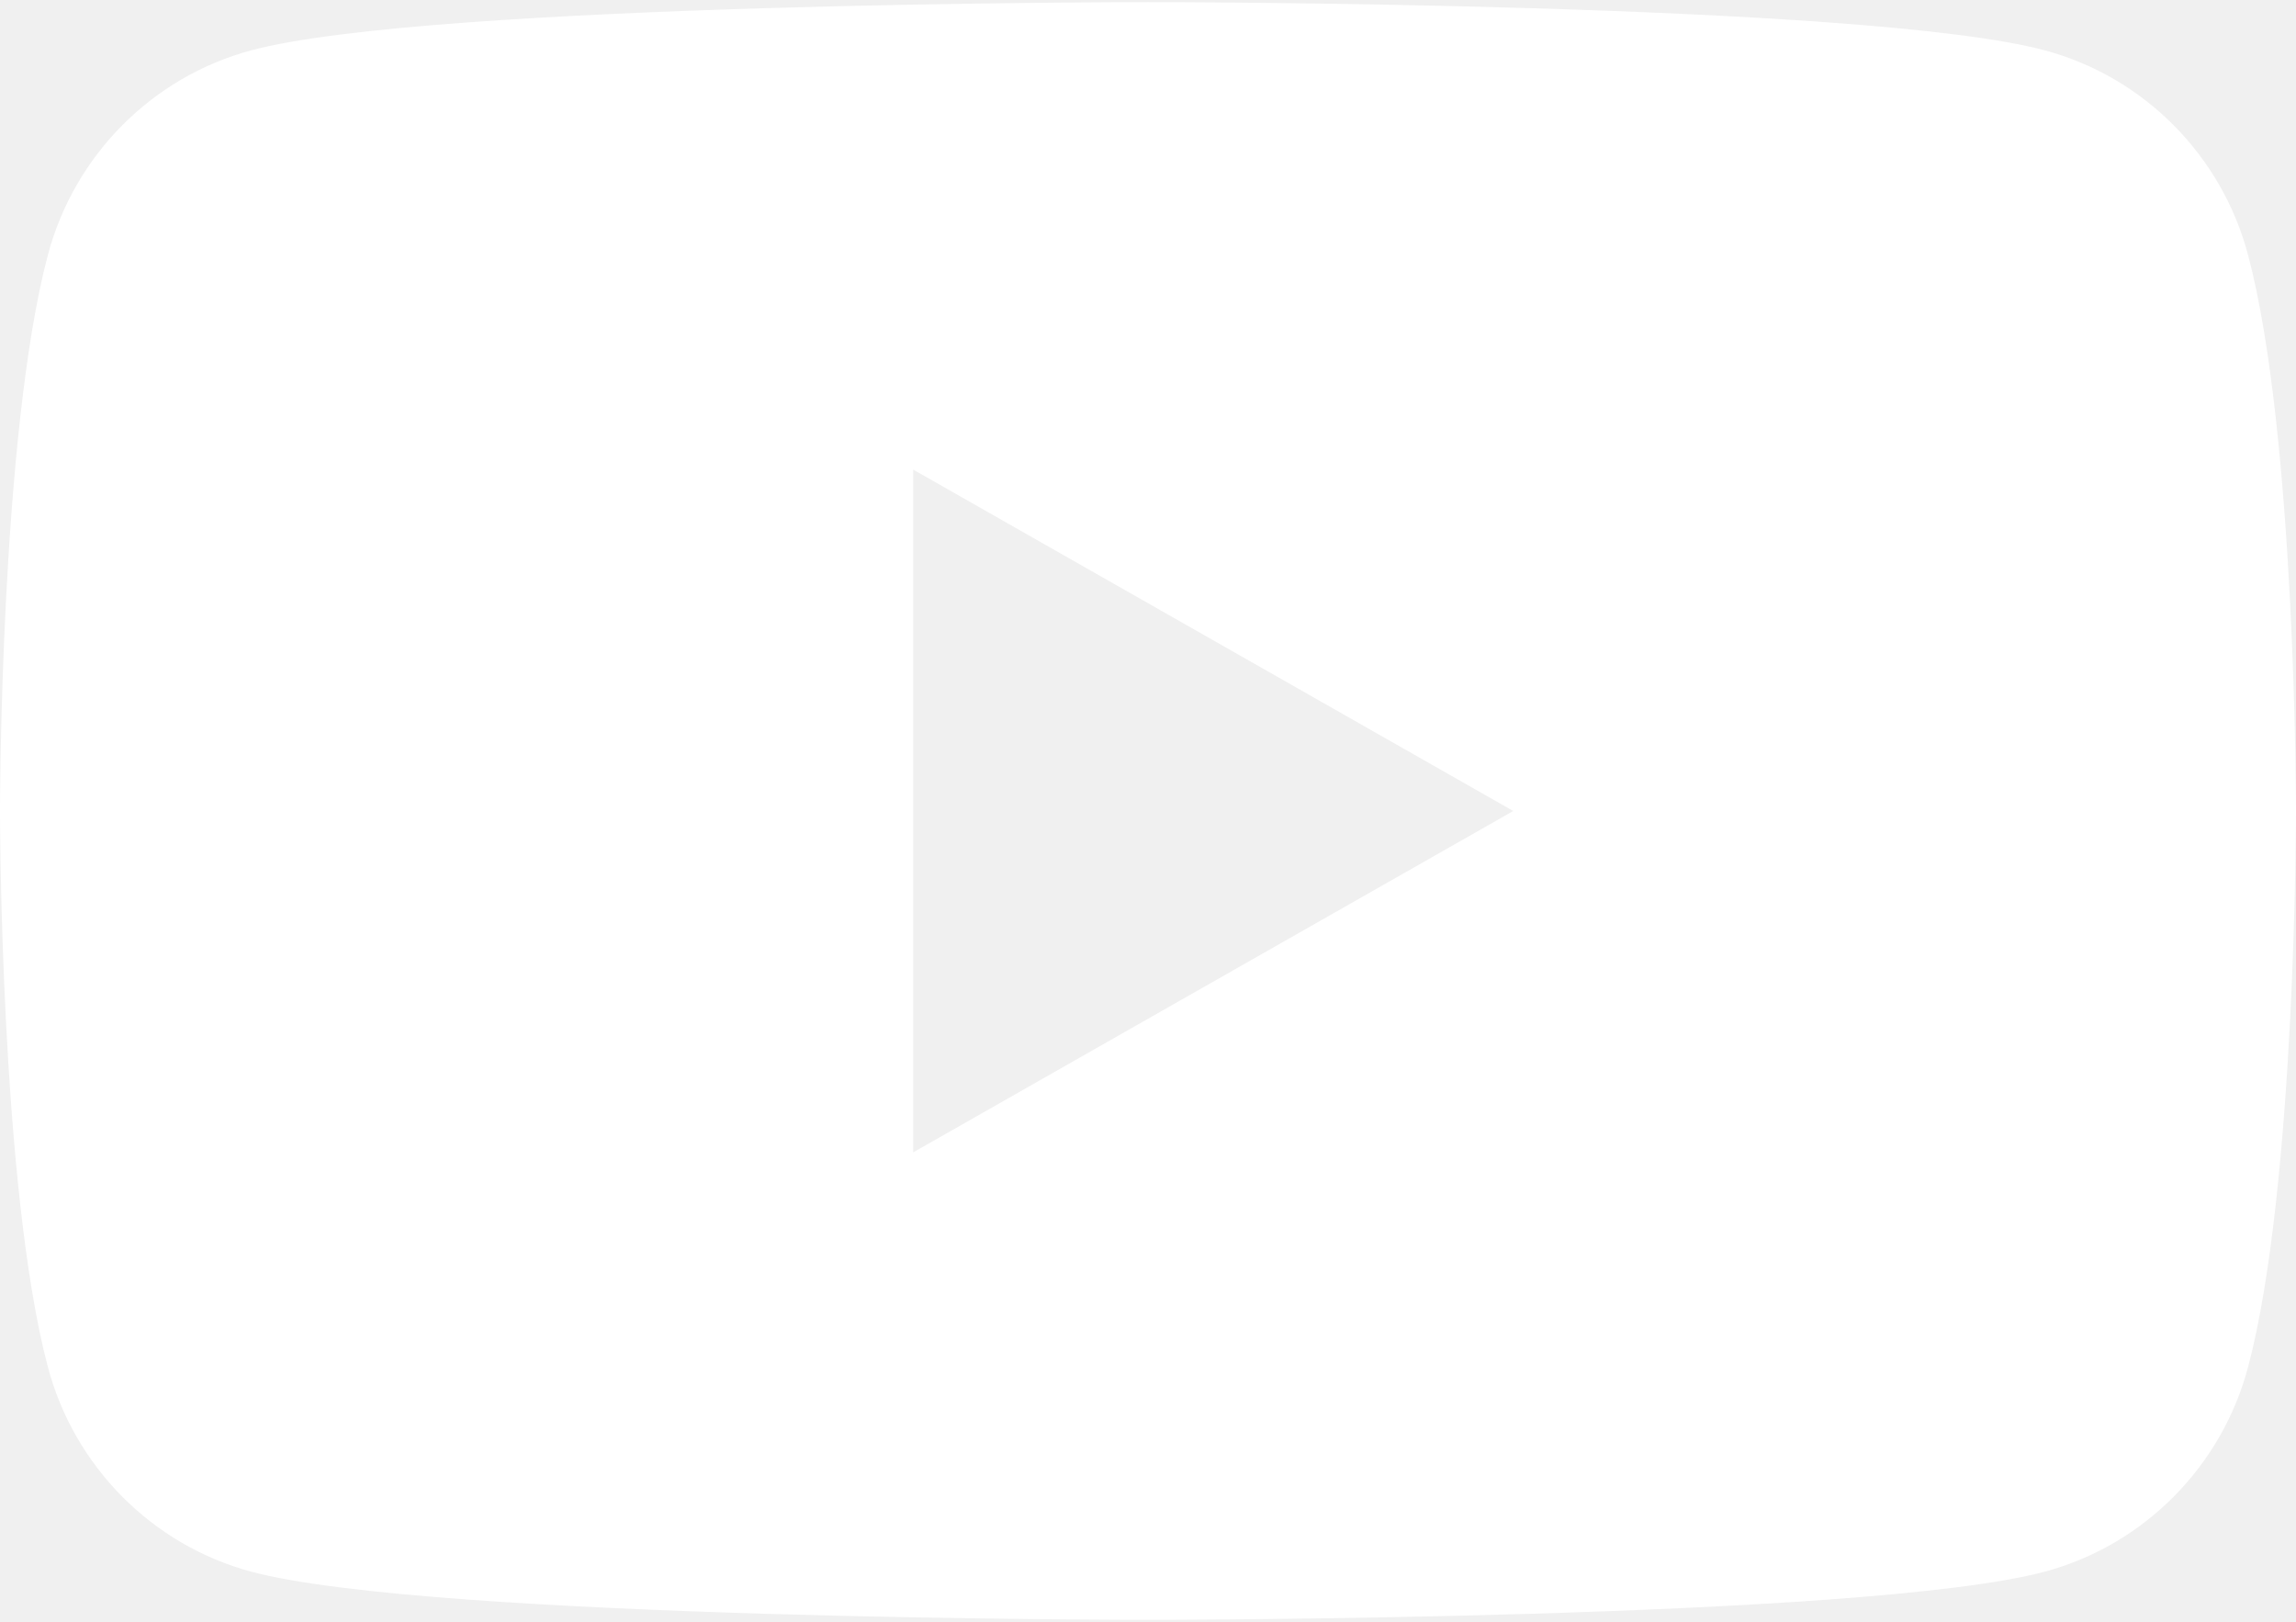
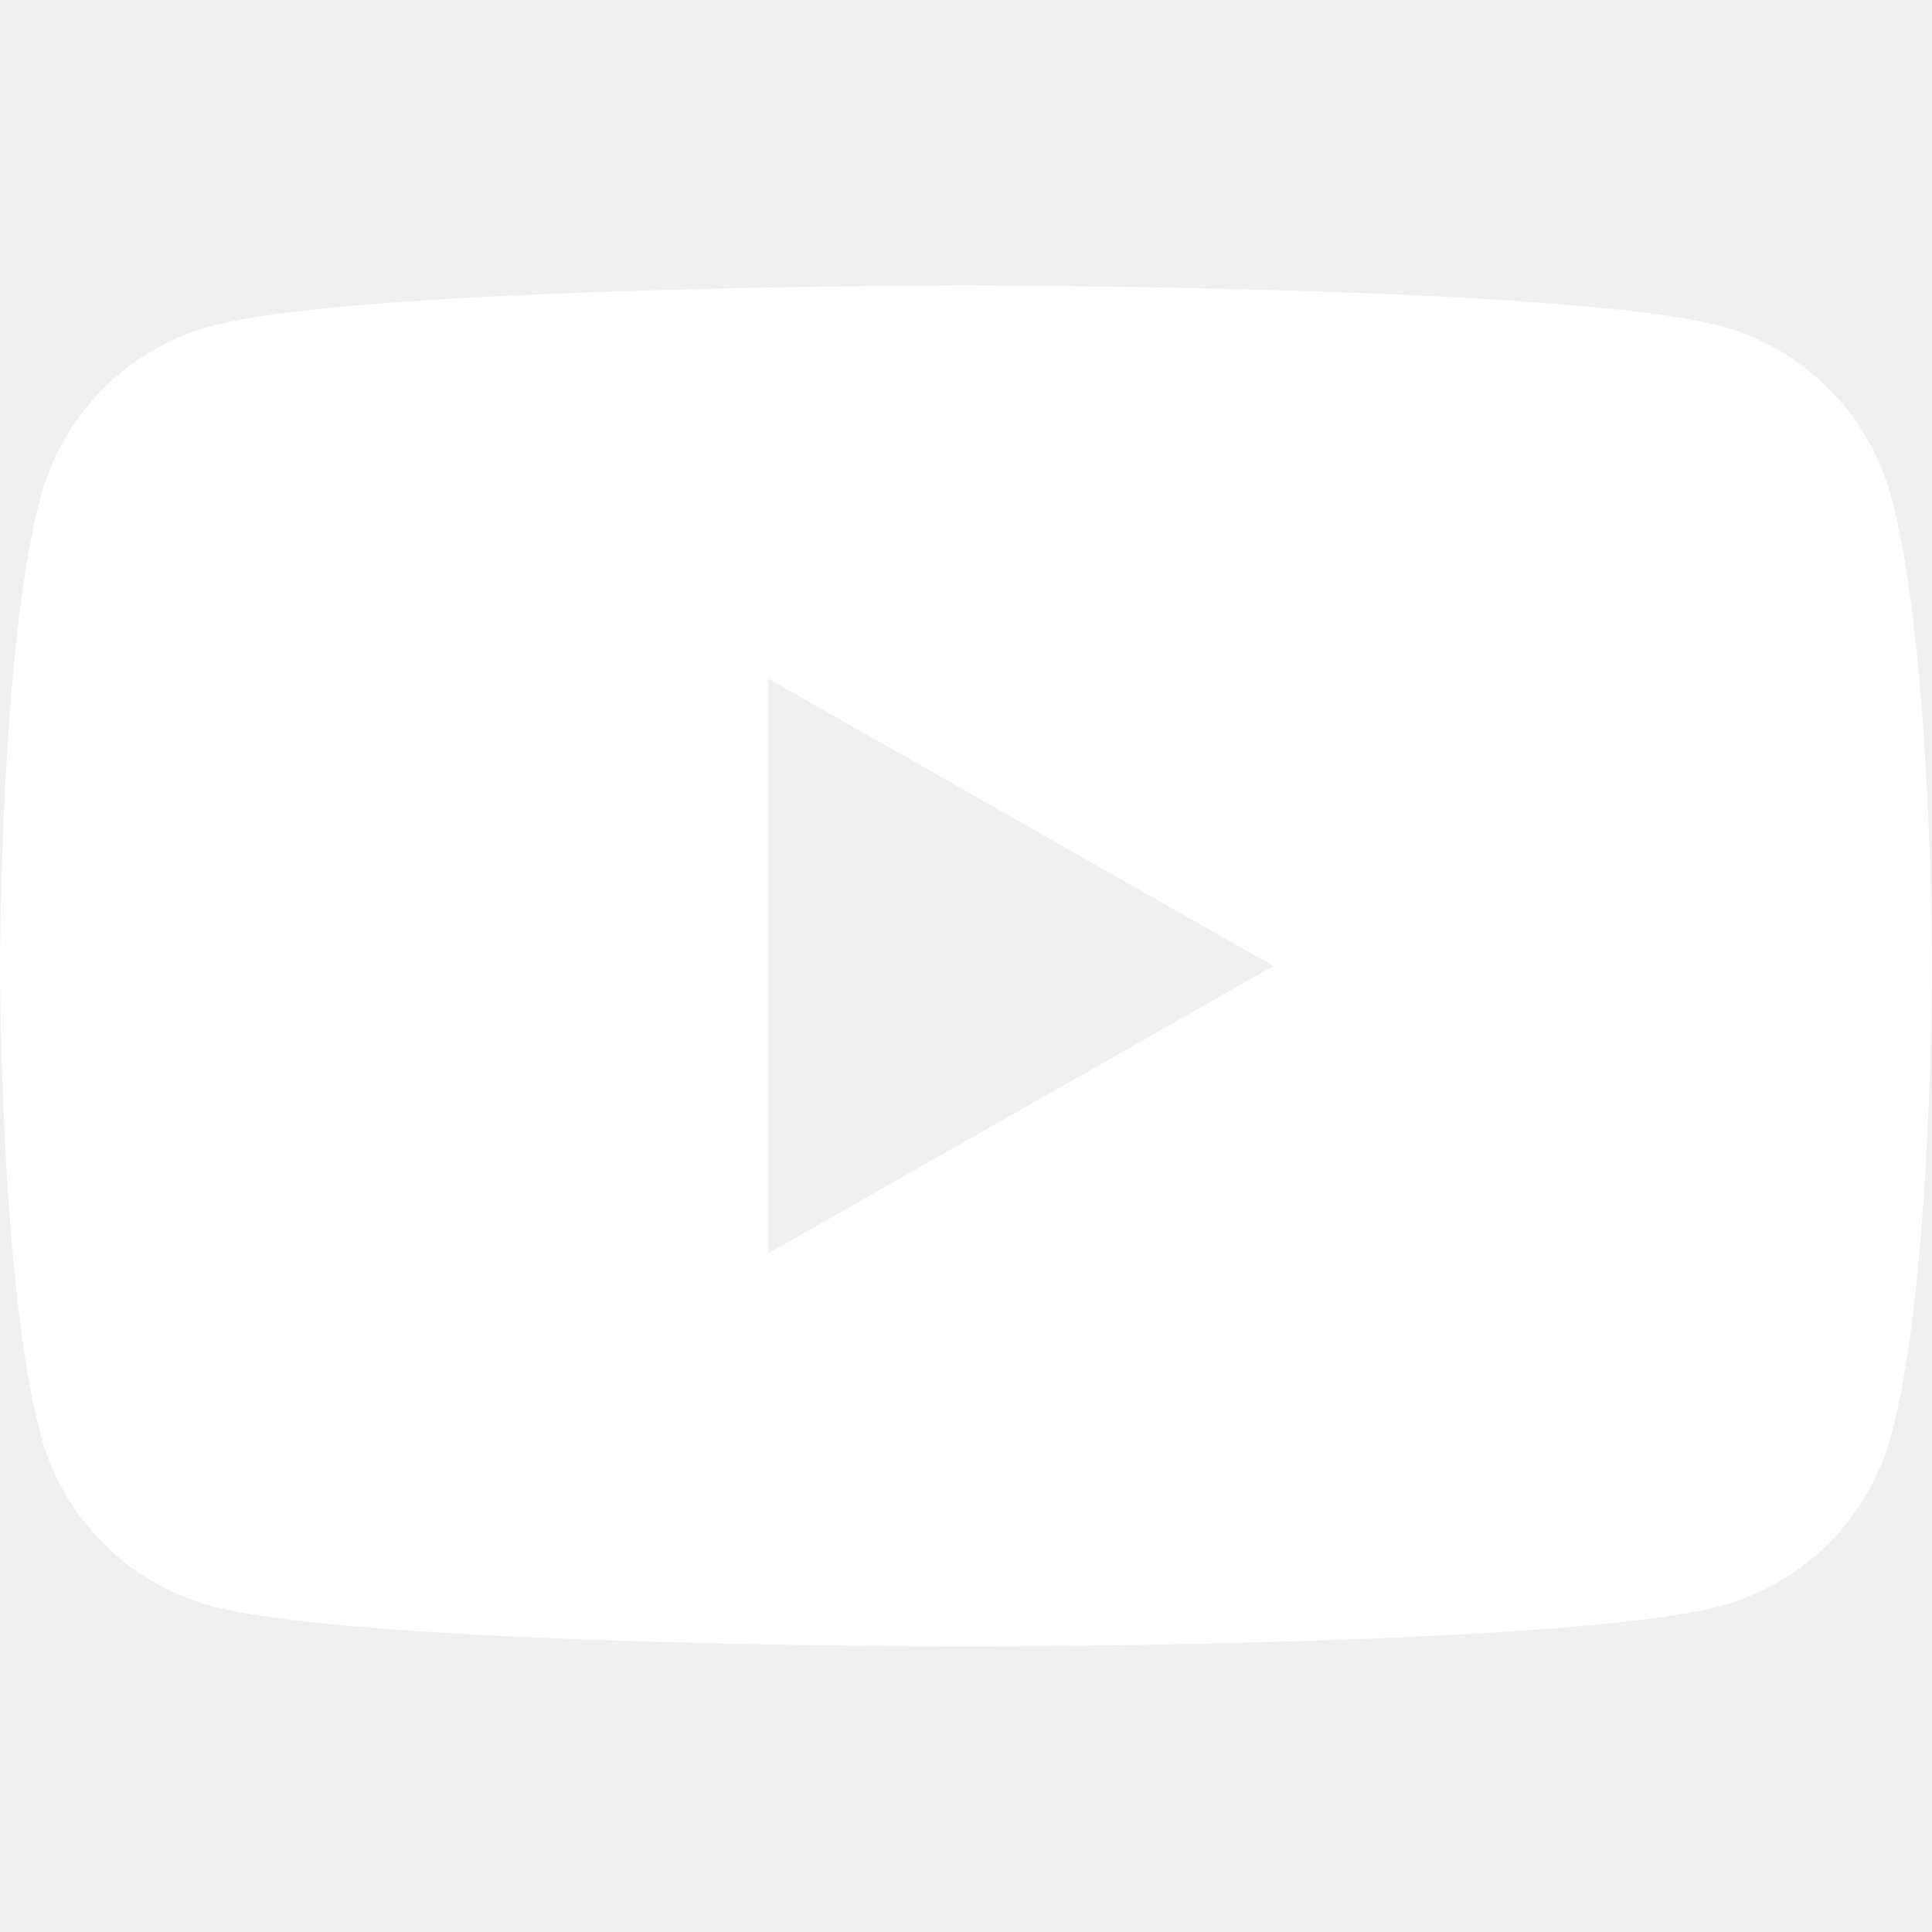
- <svg xmlns="http://www.w3.org/2000/svg" width="235" height="166" viewBox="0 0 176 124">
-   <path d="M70 88.168V35.832L116 62zm102.32-68.805c-2.023-7.62-7.984-13.625-15.56-15.66C143.034 0 88 0 88 0S32.964 0 19.237 3.703c-7.574 2.035-13.535 8.04-15.562 15.66C-.001 33.175-.001 62-.001 62s0 28.824 3.676 42.637c2.027 7.62 7.988 13.625 15.562 15.664C32.964 124 88 124 88 124s55.035 0 68.762-3.7c7.574-2.04 13.535-8.043 15.56-15.664C176 90.825 176 62 176 62s0-28.824-3.68-42.637" fill="#fff" />
+ <svg xmlns="http://www.w3.org/2000/svg" width="128" height="128" viewBox="0 0 95.864 95.614" version="1.1" id="svg5786">
+   <defs id="defs5790" />
+   <path d="M 38.128,62.06 V 33.554 L 63.183,47.807 Z M 93.859,24.584 C 92.758,20.433 89.511,17.163 85.384,16.054 77.908,14.037 47.932,14.037 47.932,14.037 c 0,0 -29.977,0 -37.454,2.017 C 6.353,17.163 3.106,20.433 2.002,24.584 0,32.107 0,47.807 0,47.807 c 0,0 0,15.7 2.002,23.223 1.104,4.15 4.351,7.421 8.476,8.532 7.477,2.015 37.454,2.015 37.454,2.015 0,0 29.976,0 37.453,-2.015 4.125,-1.111 7.372,-4.381 8.475,-8.532 2.003,-7.523 2.003,-23.223 2.003,-23.223 0,0 0,-15.7 -2.004,-23.223" id="path5784" style="fill:#ffffff;stroke-width:0.545" />
</svg>
